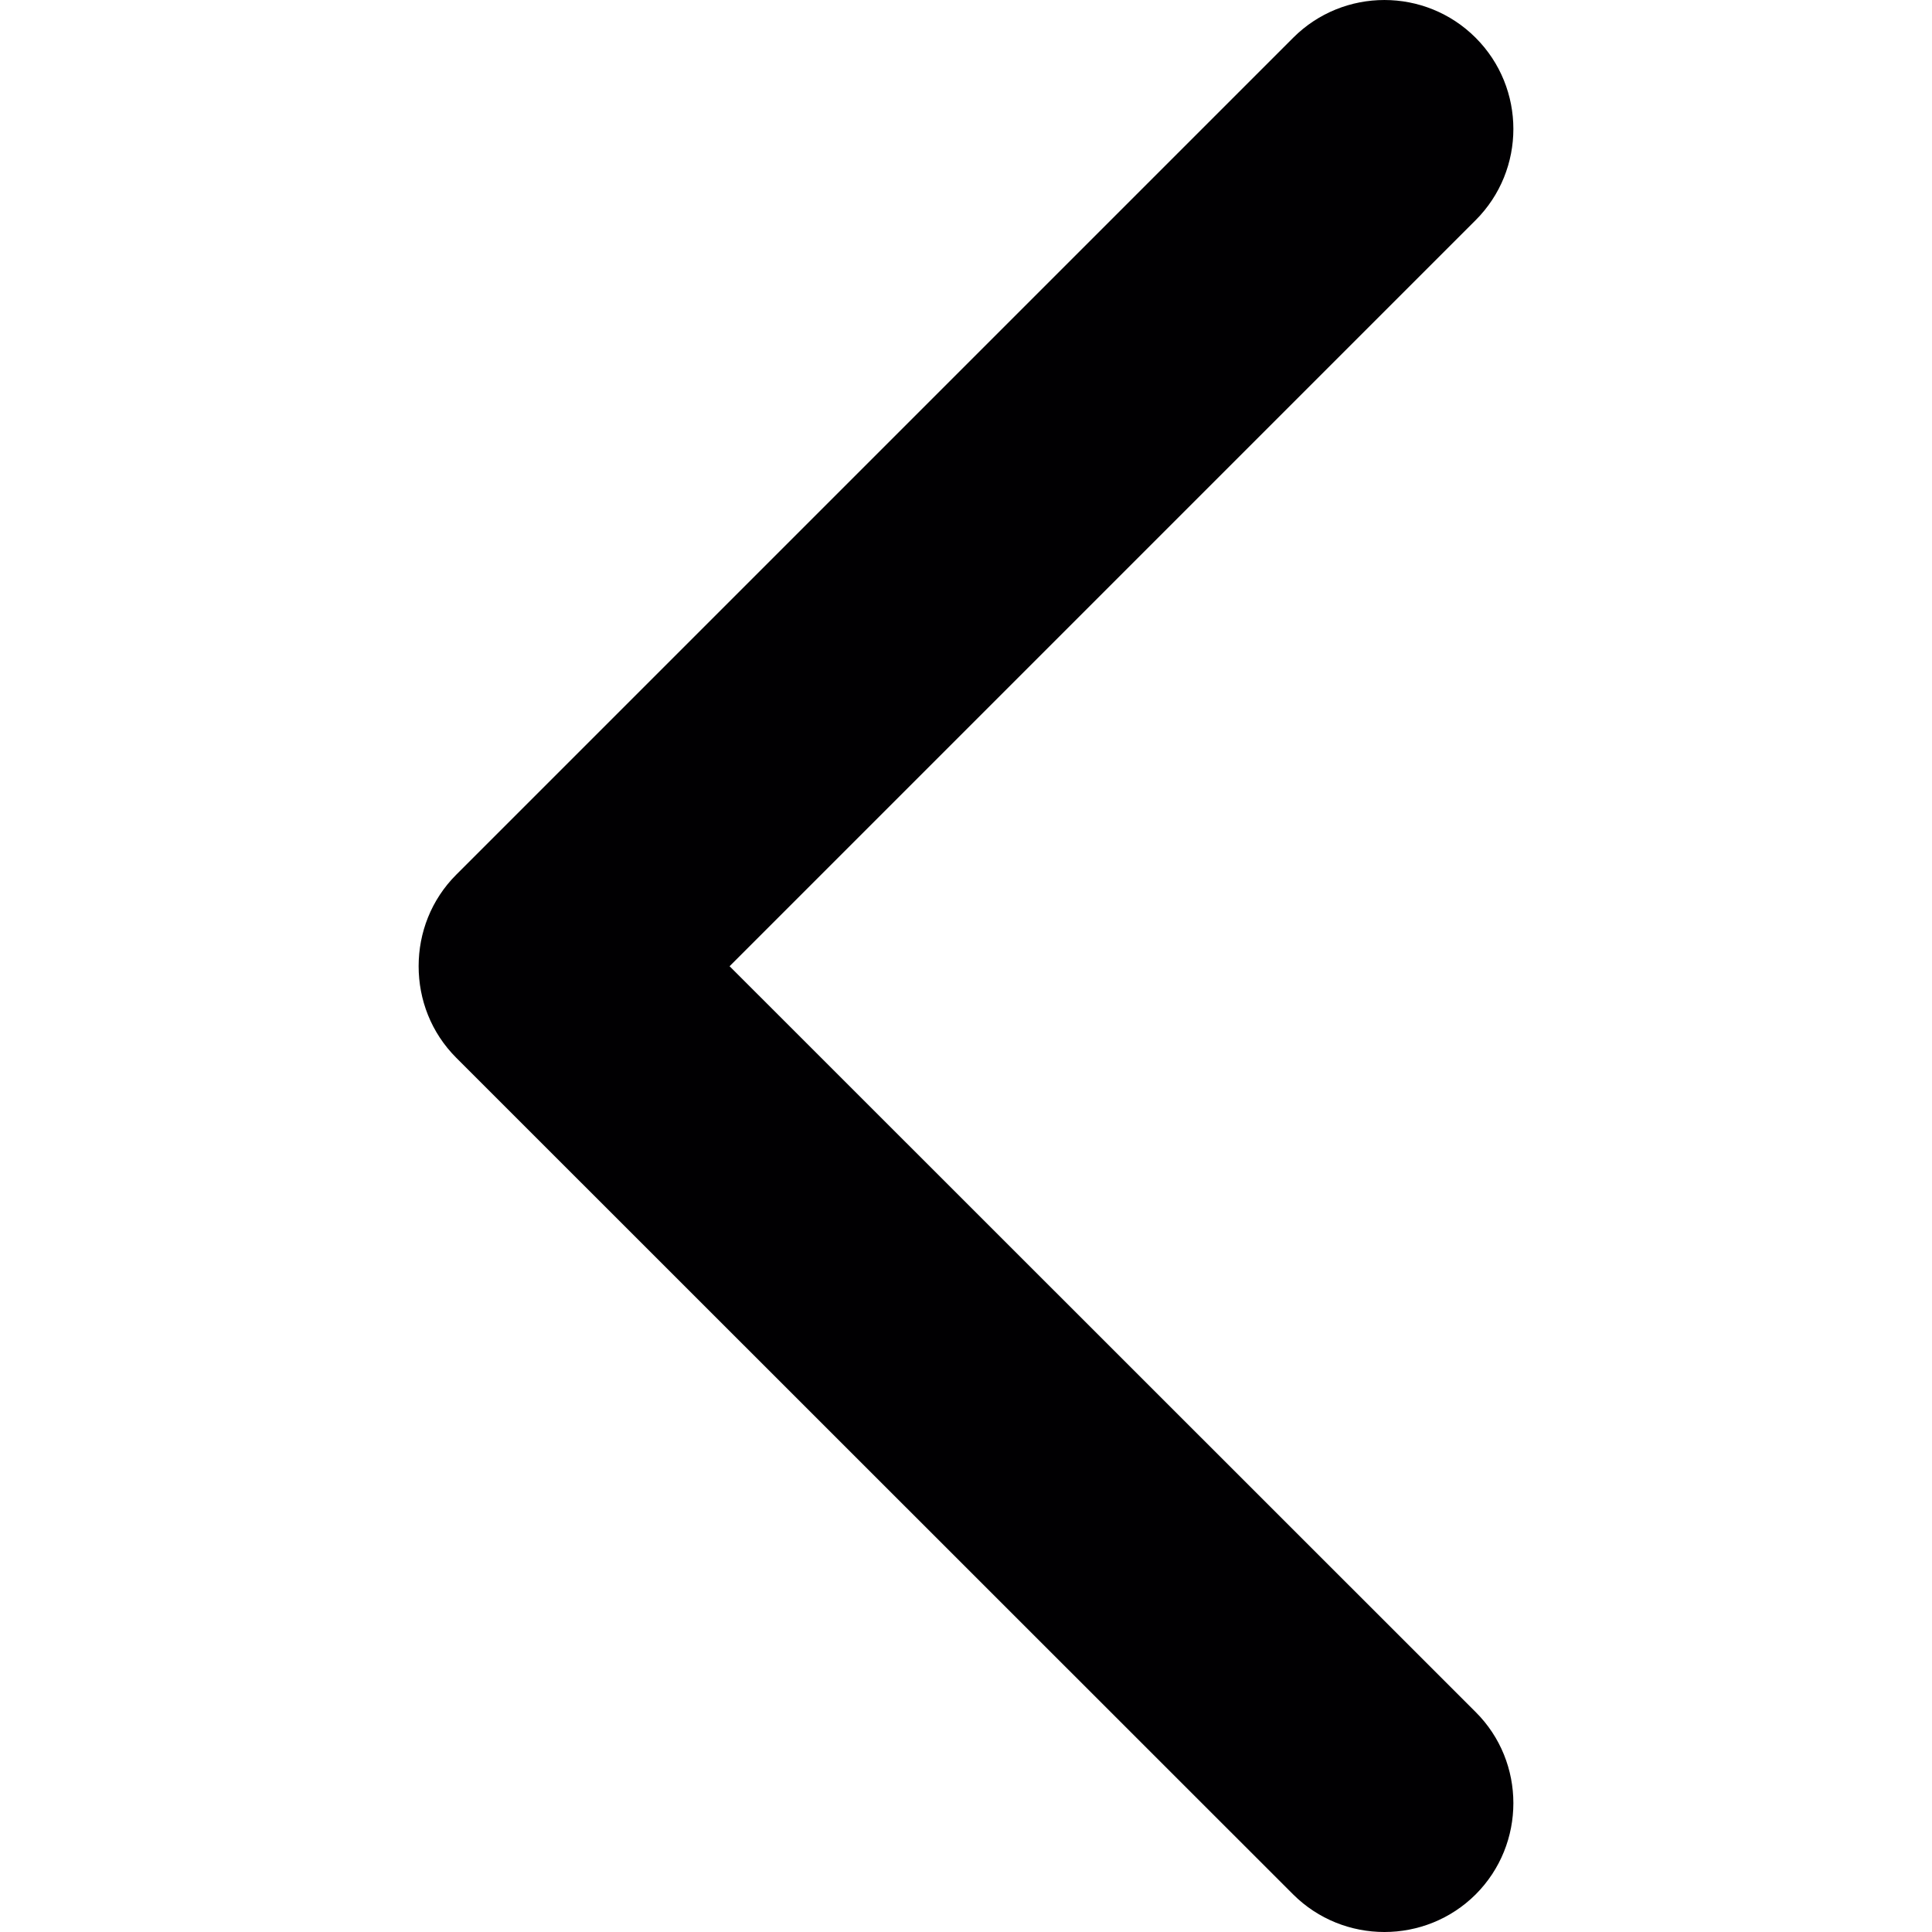
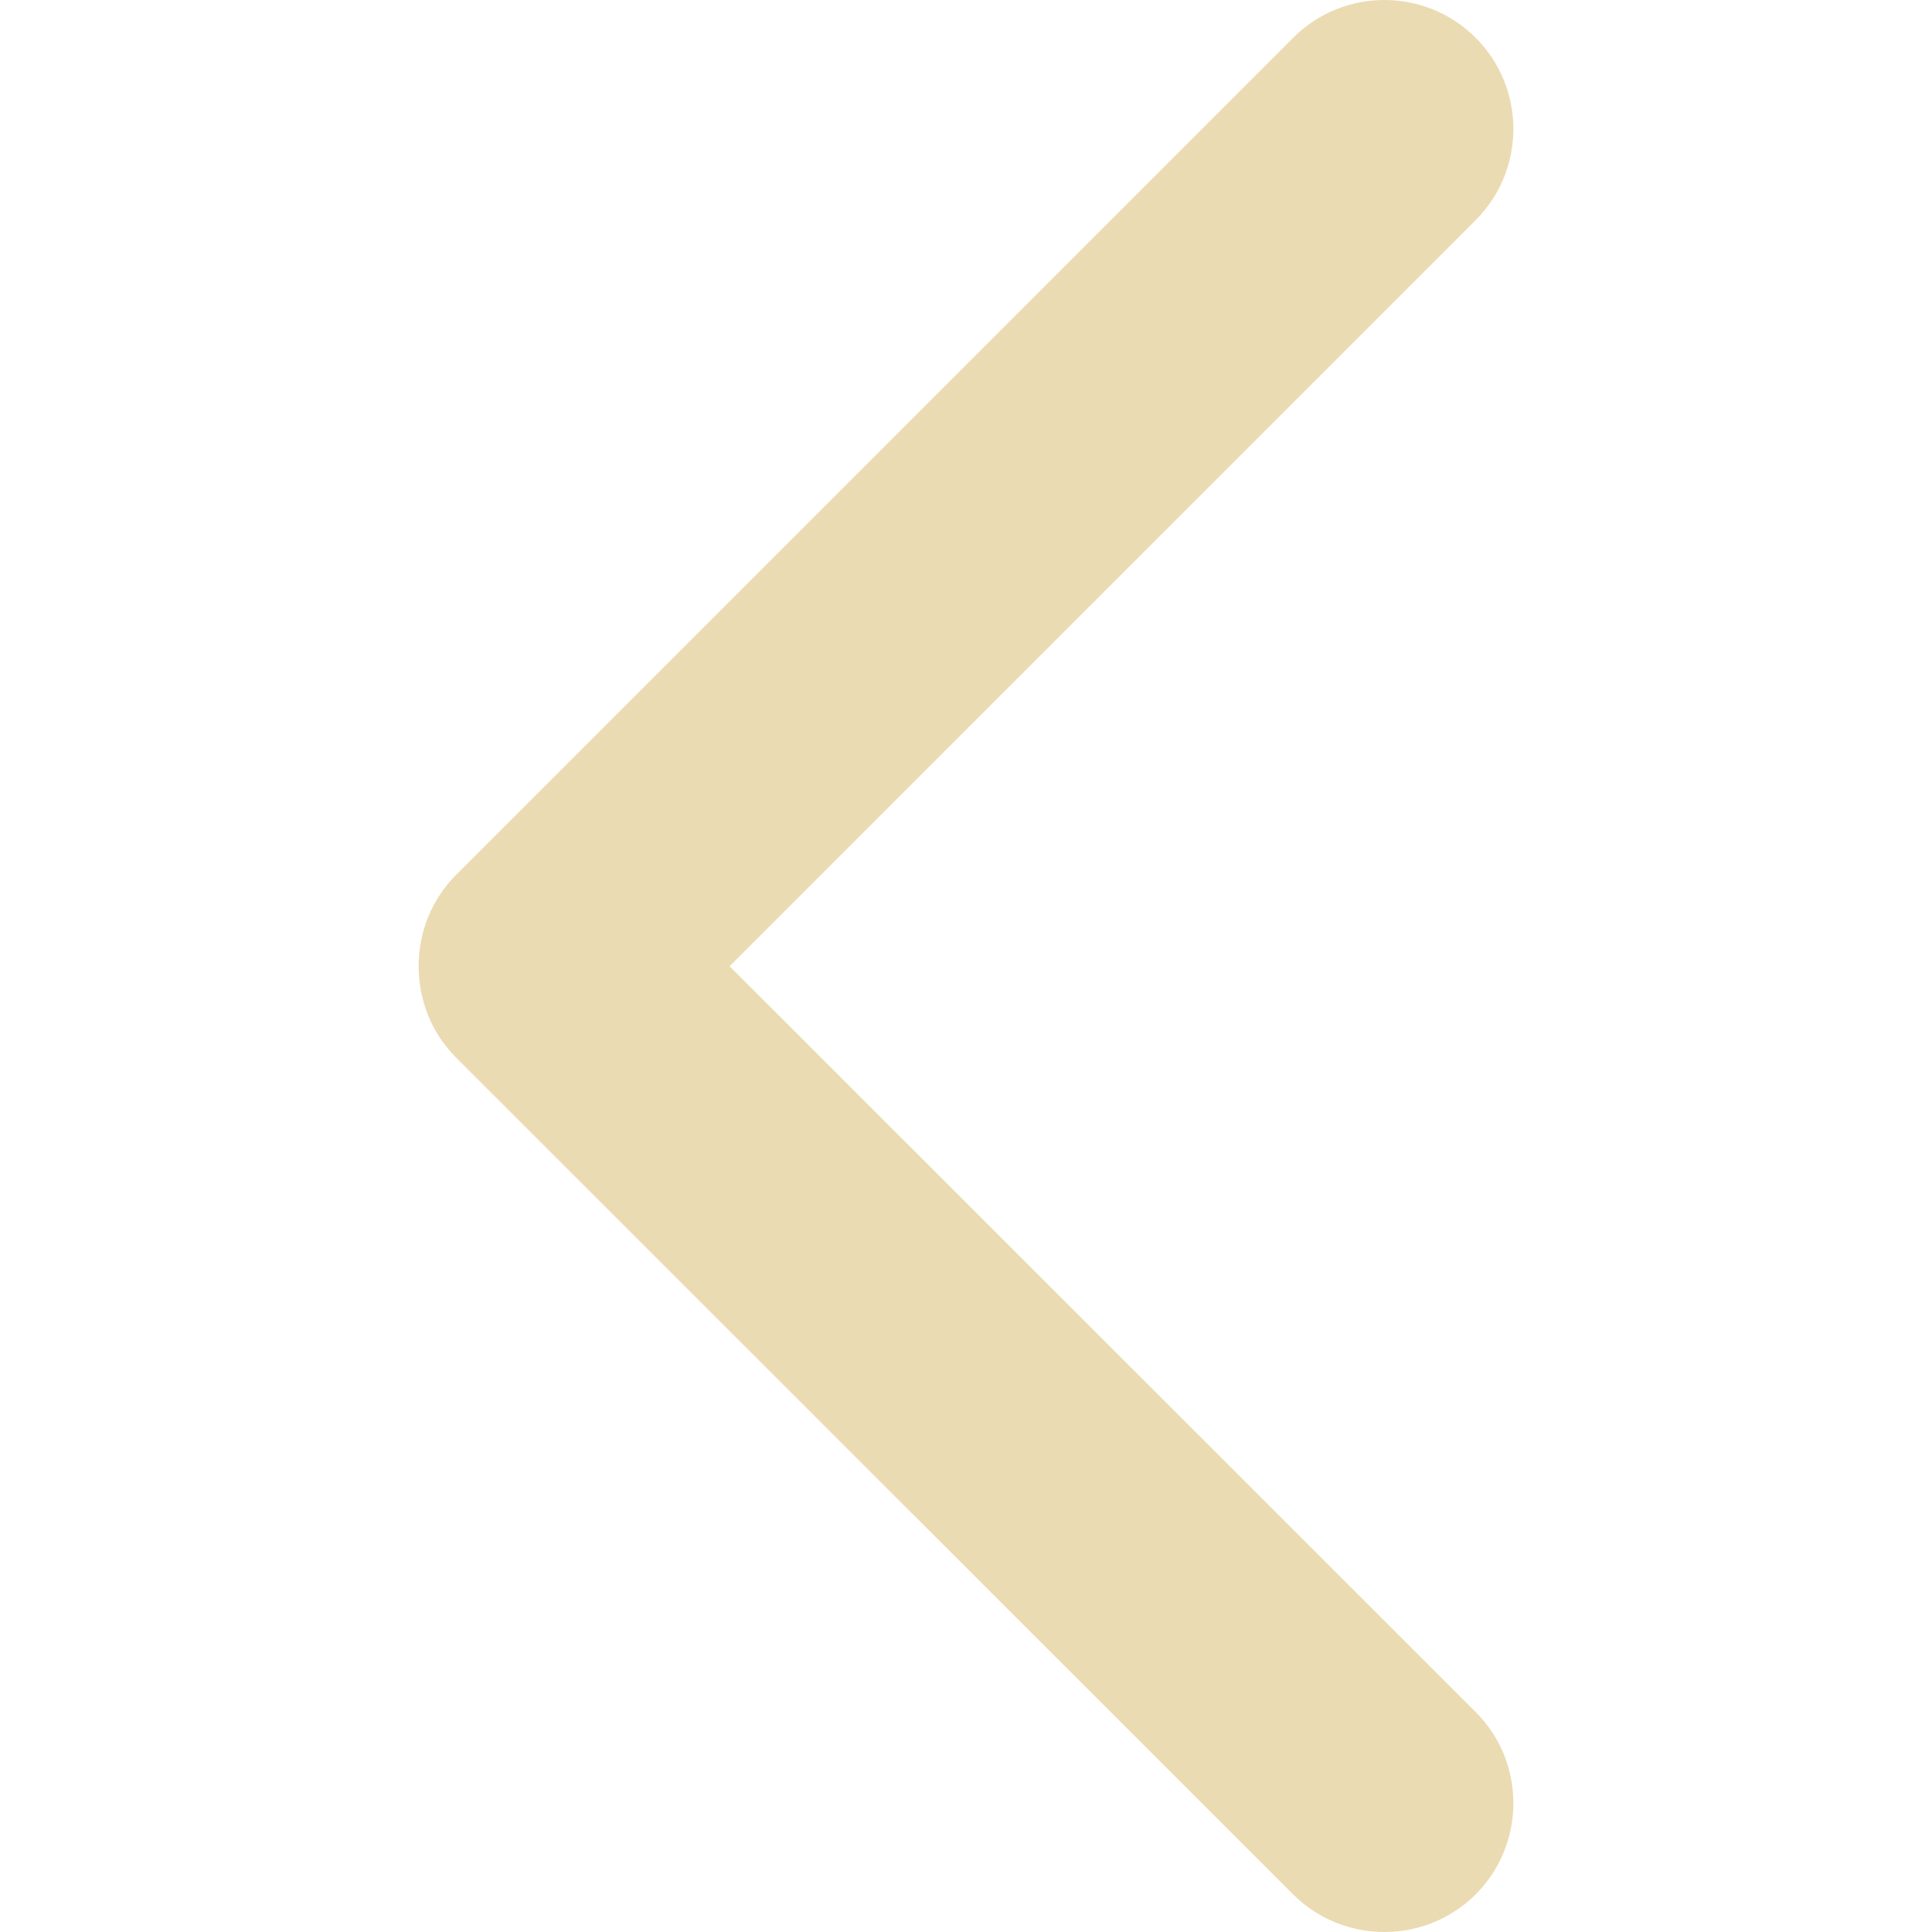
<svg xmlns="http://www.w3.org/2000/svg" version="1.1" id="Capa_1" x="0px" y="0px" viewBox="0 0 237.947 237.947" style="enable-background:new 0 0 237.947 237.947;" xml:space="preserve">
  <g>
    <g>
      <g>
-         <path style="fill:#010002;" d="M89.857,119.002l91.883-91.883c6.198-6.198,6.198-16.273,0-22.47s-16.273-6.198-22.47,0     L56.199,107.719c-3.115,3.115-4.64,7.183-4.64,11.283s1.526,8.168,4.64,11.283L159.27,233.323c6.198,6.166,16.273,6.166,22.47,0     c6.198-6.198,6.198-16.304,0-22.47L89.857,119.002z" />
+         <path style="fill: #ebdbb2;" d="M89.857,119.002l91.883-91.883c6.198-6.198,6.198-16.273,0-22.47s-16.273-6.198-22.47,0     L56.199,107.719c-3.115,3.115-4.64,7.183-4.64,11.283s1.526,8.168,4.64,11.283L159.27,233.323c6.198,6.166,16.273,6.166,22.47,0     c6.198-6.198,6.198-16.304,0-22.47L89.857,119.002z" />
      </g>
    </g>
  </g>
  <g>
</g>
  <g>
</g>
  <g>
</g>
  <g>
</g>
  <g>
</g>
  <g>
</g>
  <g>
</g>
  <g>
</g>
  <g>
</g>
  <g>
</g>
  <g>
</g>
  <g>
</g>
  <g>
</g>
  <g>
</g>
  <g>
</g>
</svg>
